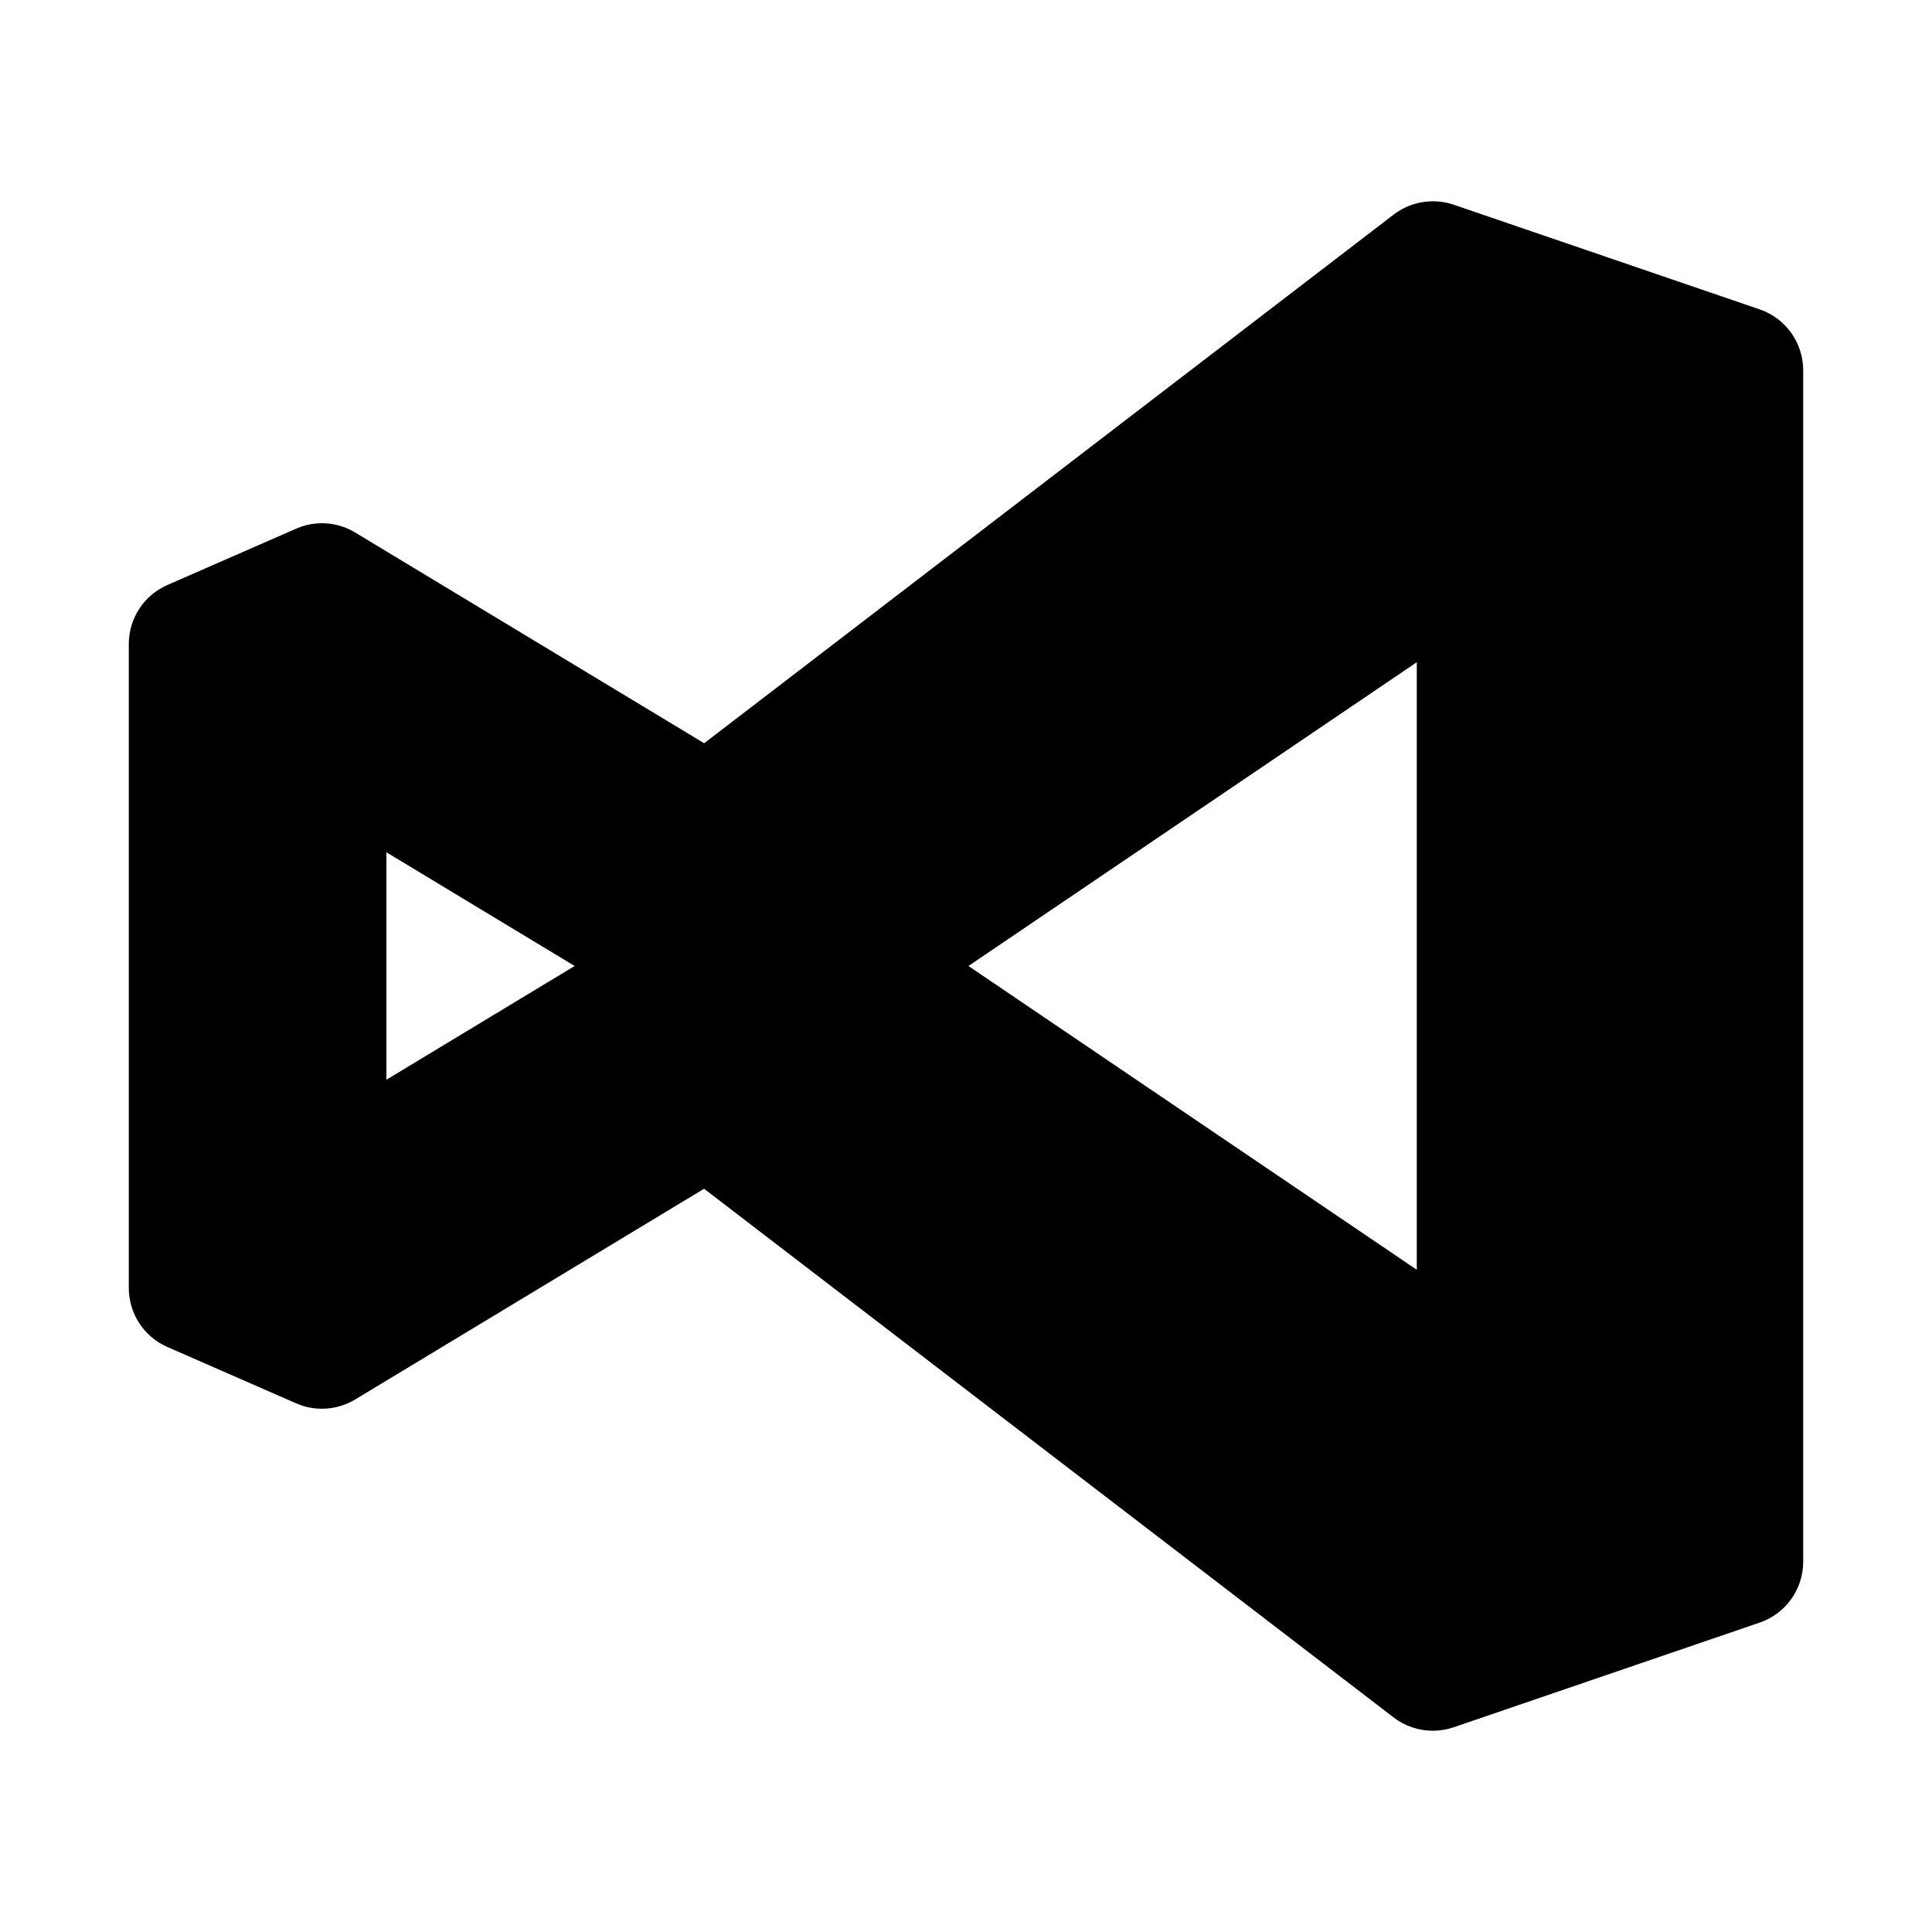
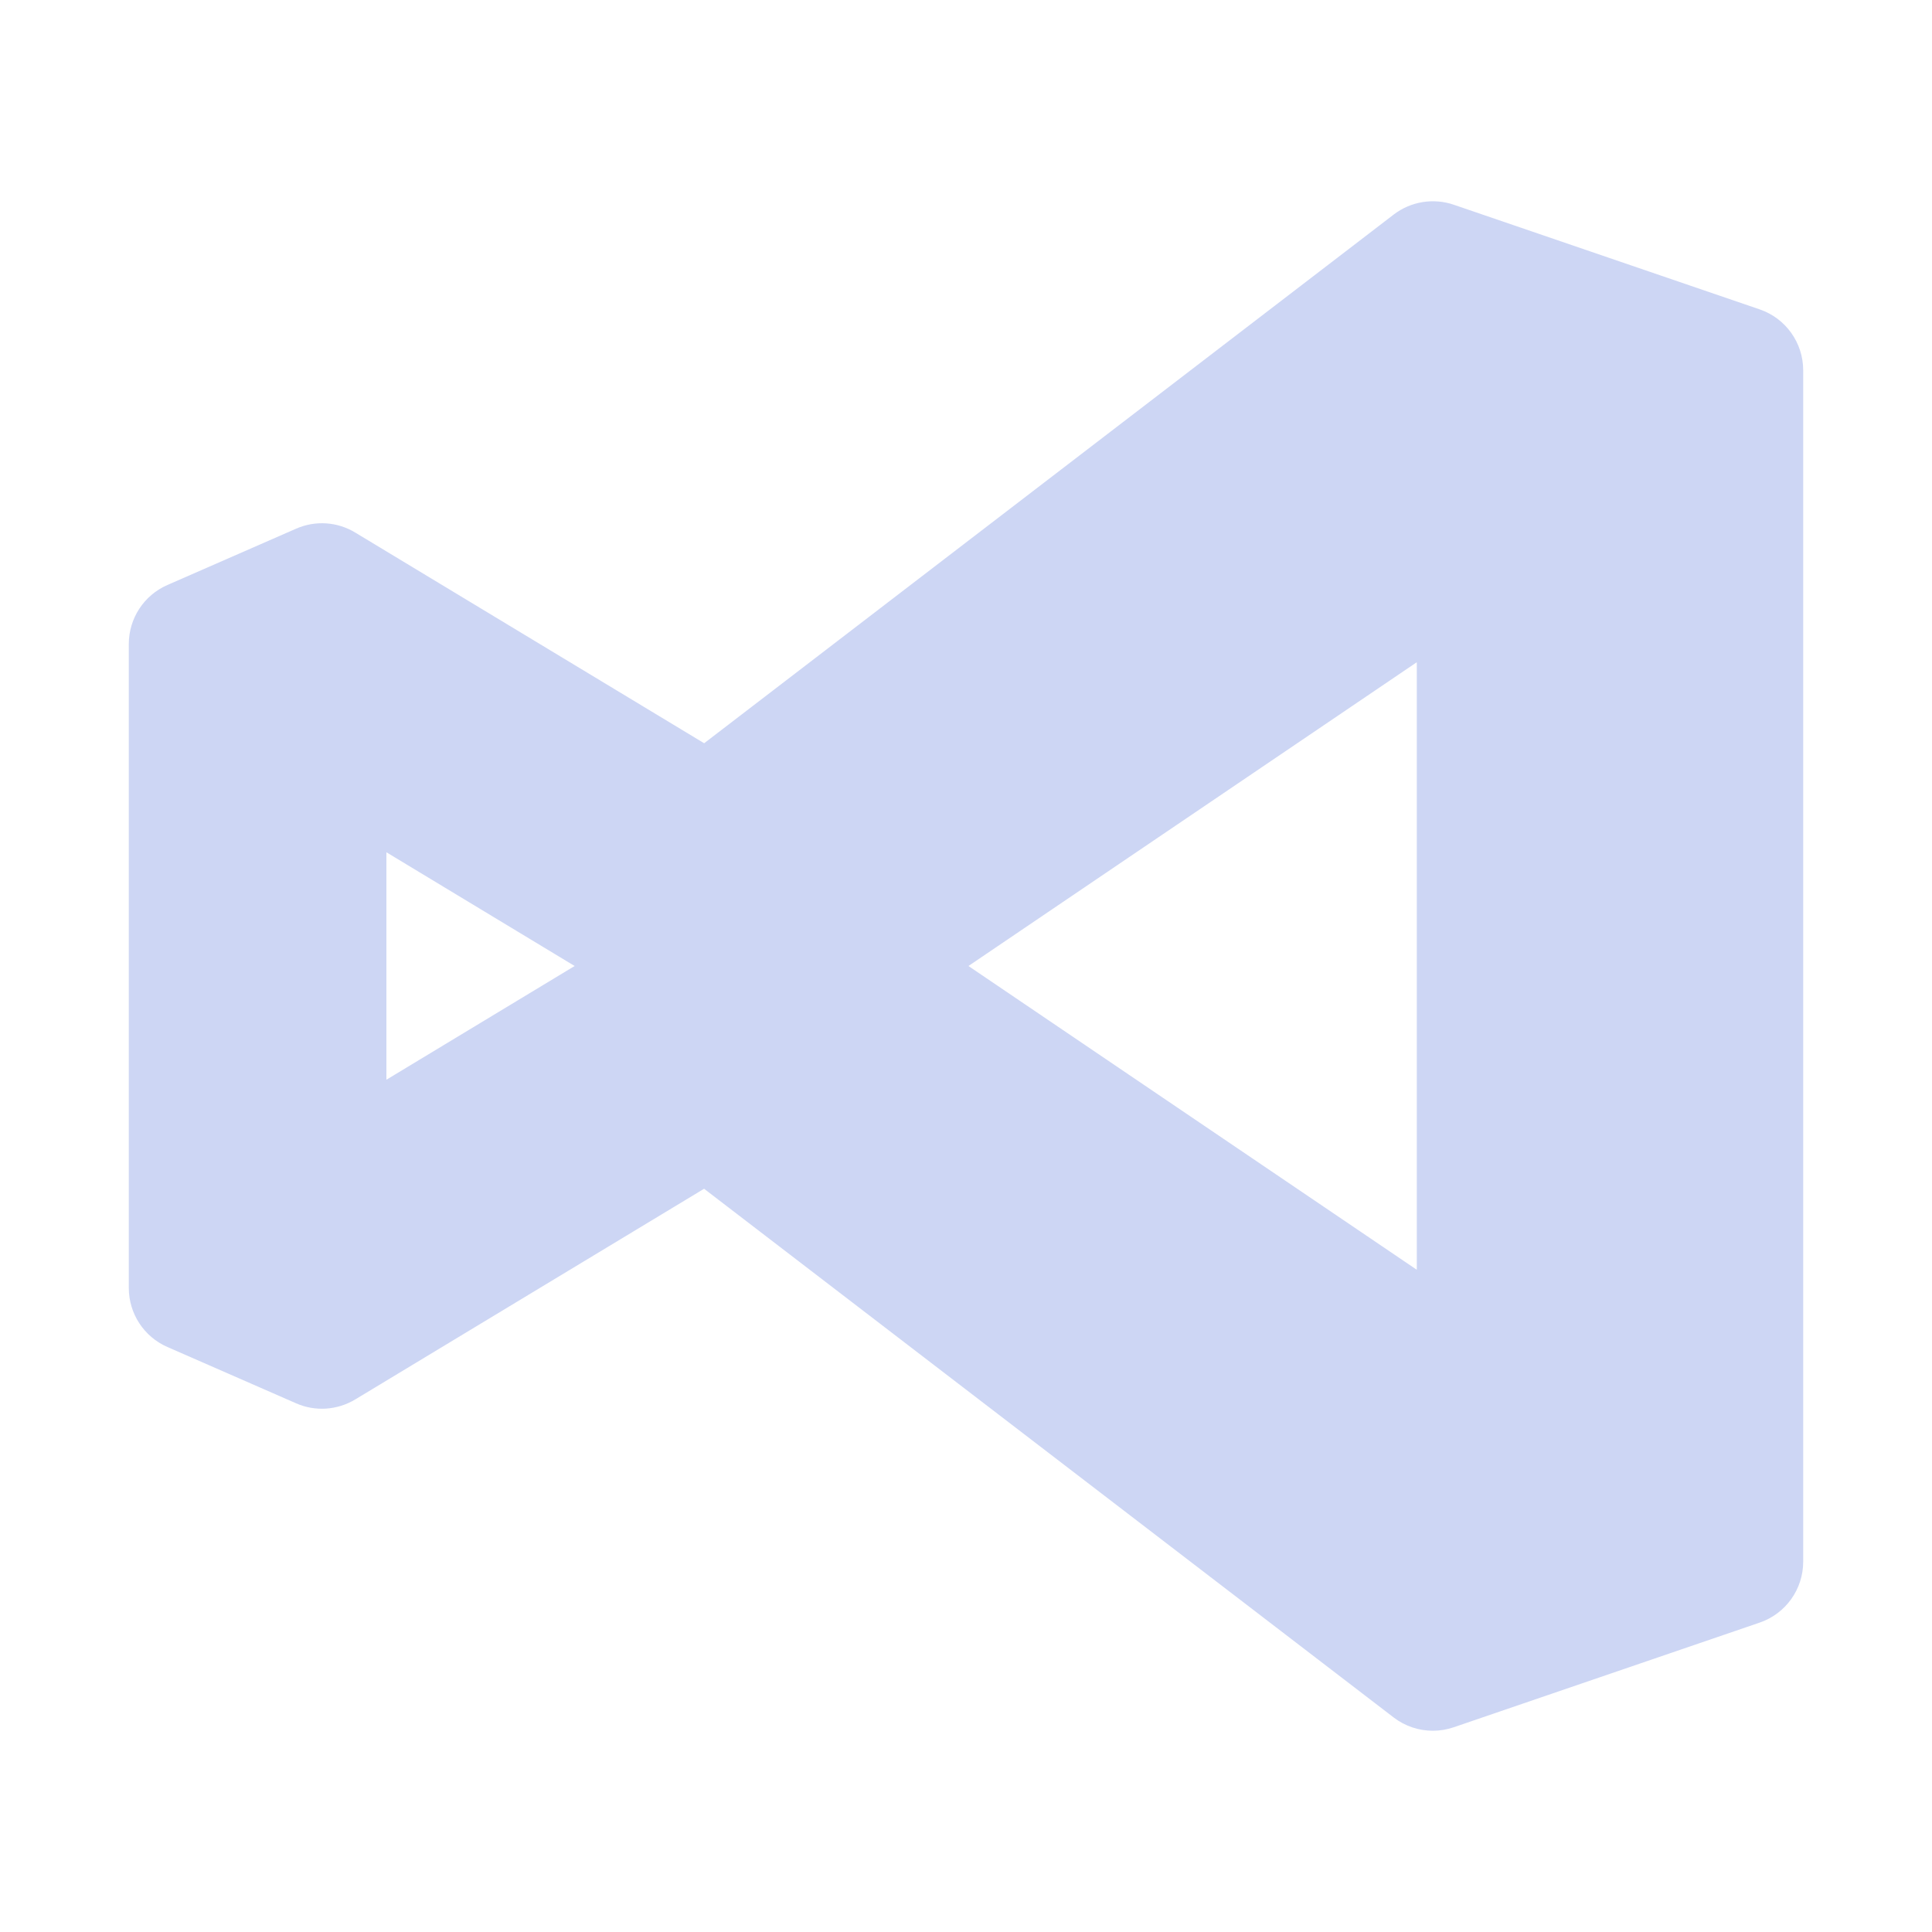
- <svg xmlns="http://www.w3.org/2000/svg" x="0px" y="0px" width="20" height="20" viewBox="0 0 30 30" style=" fill:#000000;">
+ <svg xmlns="http://www.w3.org/2000/svg" x="0px" y="0px" width="20" height="20" viewBox="0 0 30 30" style=" fill:#cdd6f4;">
  <path d="M27.324,4.804l-4.75-1.625c-0.315-0.108-0.667-0.051-0.932,0.152l-10.708,8.21L5.517,8.27 c-0.278-0.169-0.62-0.192-0.918-0.061l-2,0.875C2.235,9.243,2,9.603,2,10v10c0,0.397,0.235,0.757,0.599,0.916l2,0.875 c0.297,0.131,0.639,0.107,0.918-0.061l5.416-3.271l10.708,8.21c0.177,0.136,0.392,0.206,0.608,0.206 c0.109,0,0.218-0.018,0.324-0.054l4.75-1.625C27.728,25.058,28,24.678,28,24.25V5.75C28,5.322,27.728,4.942,27.324,4.804z M6,16.766 v-3.532L8.923,15L6,16.766z M22,19.717L15.038,15L22,10.283V19.717z" />
</svg>
